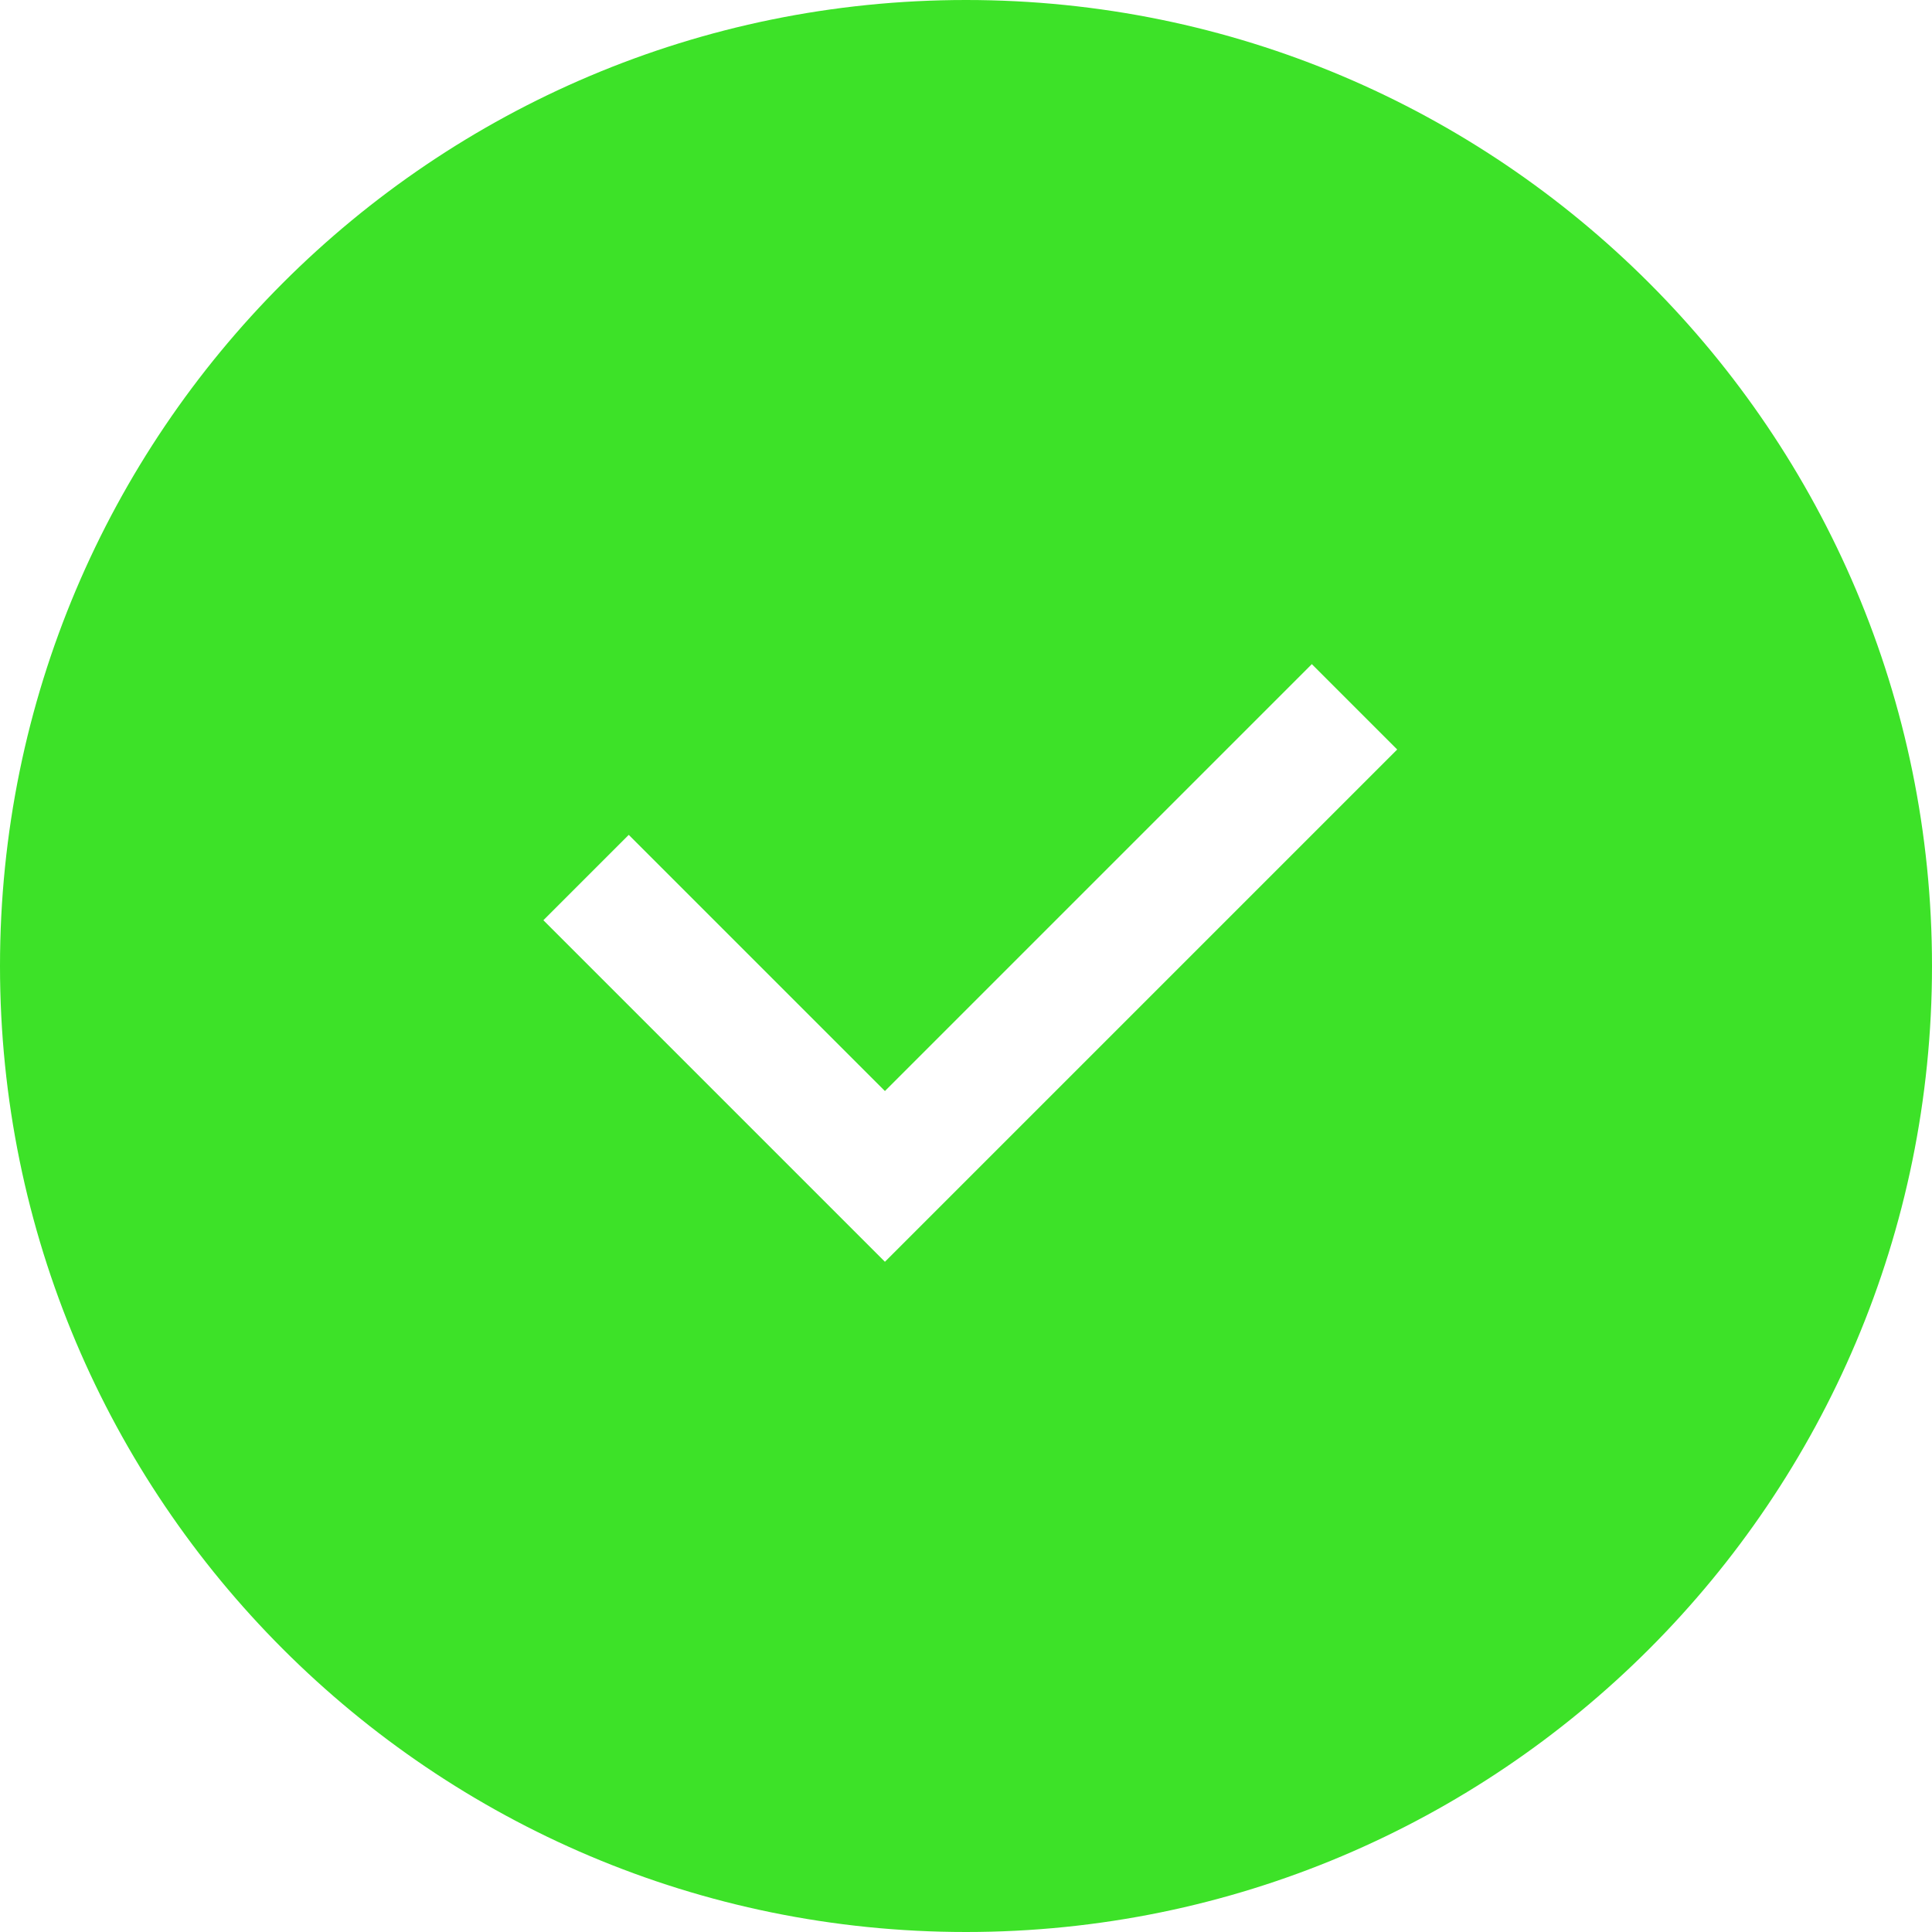
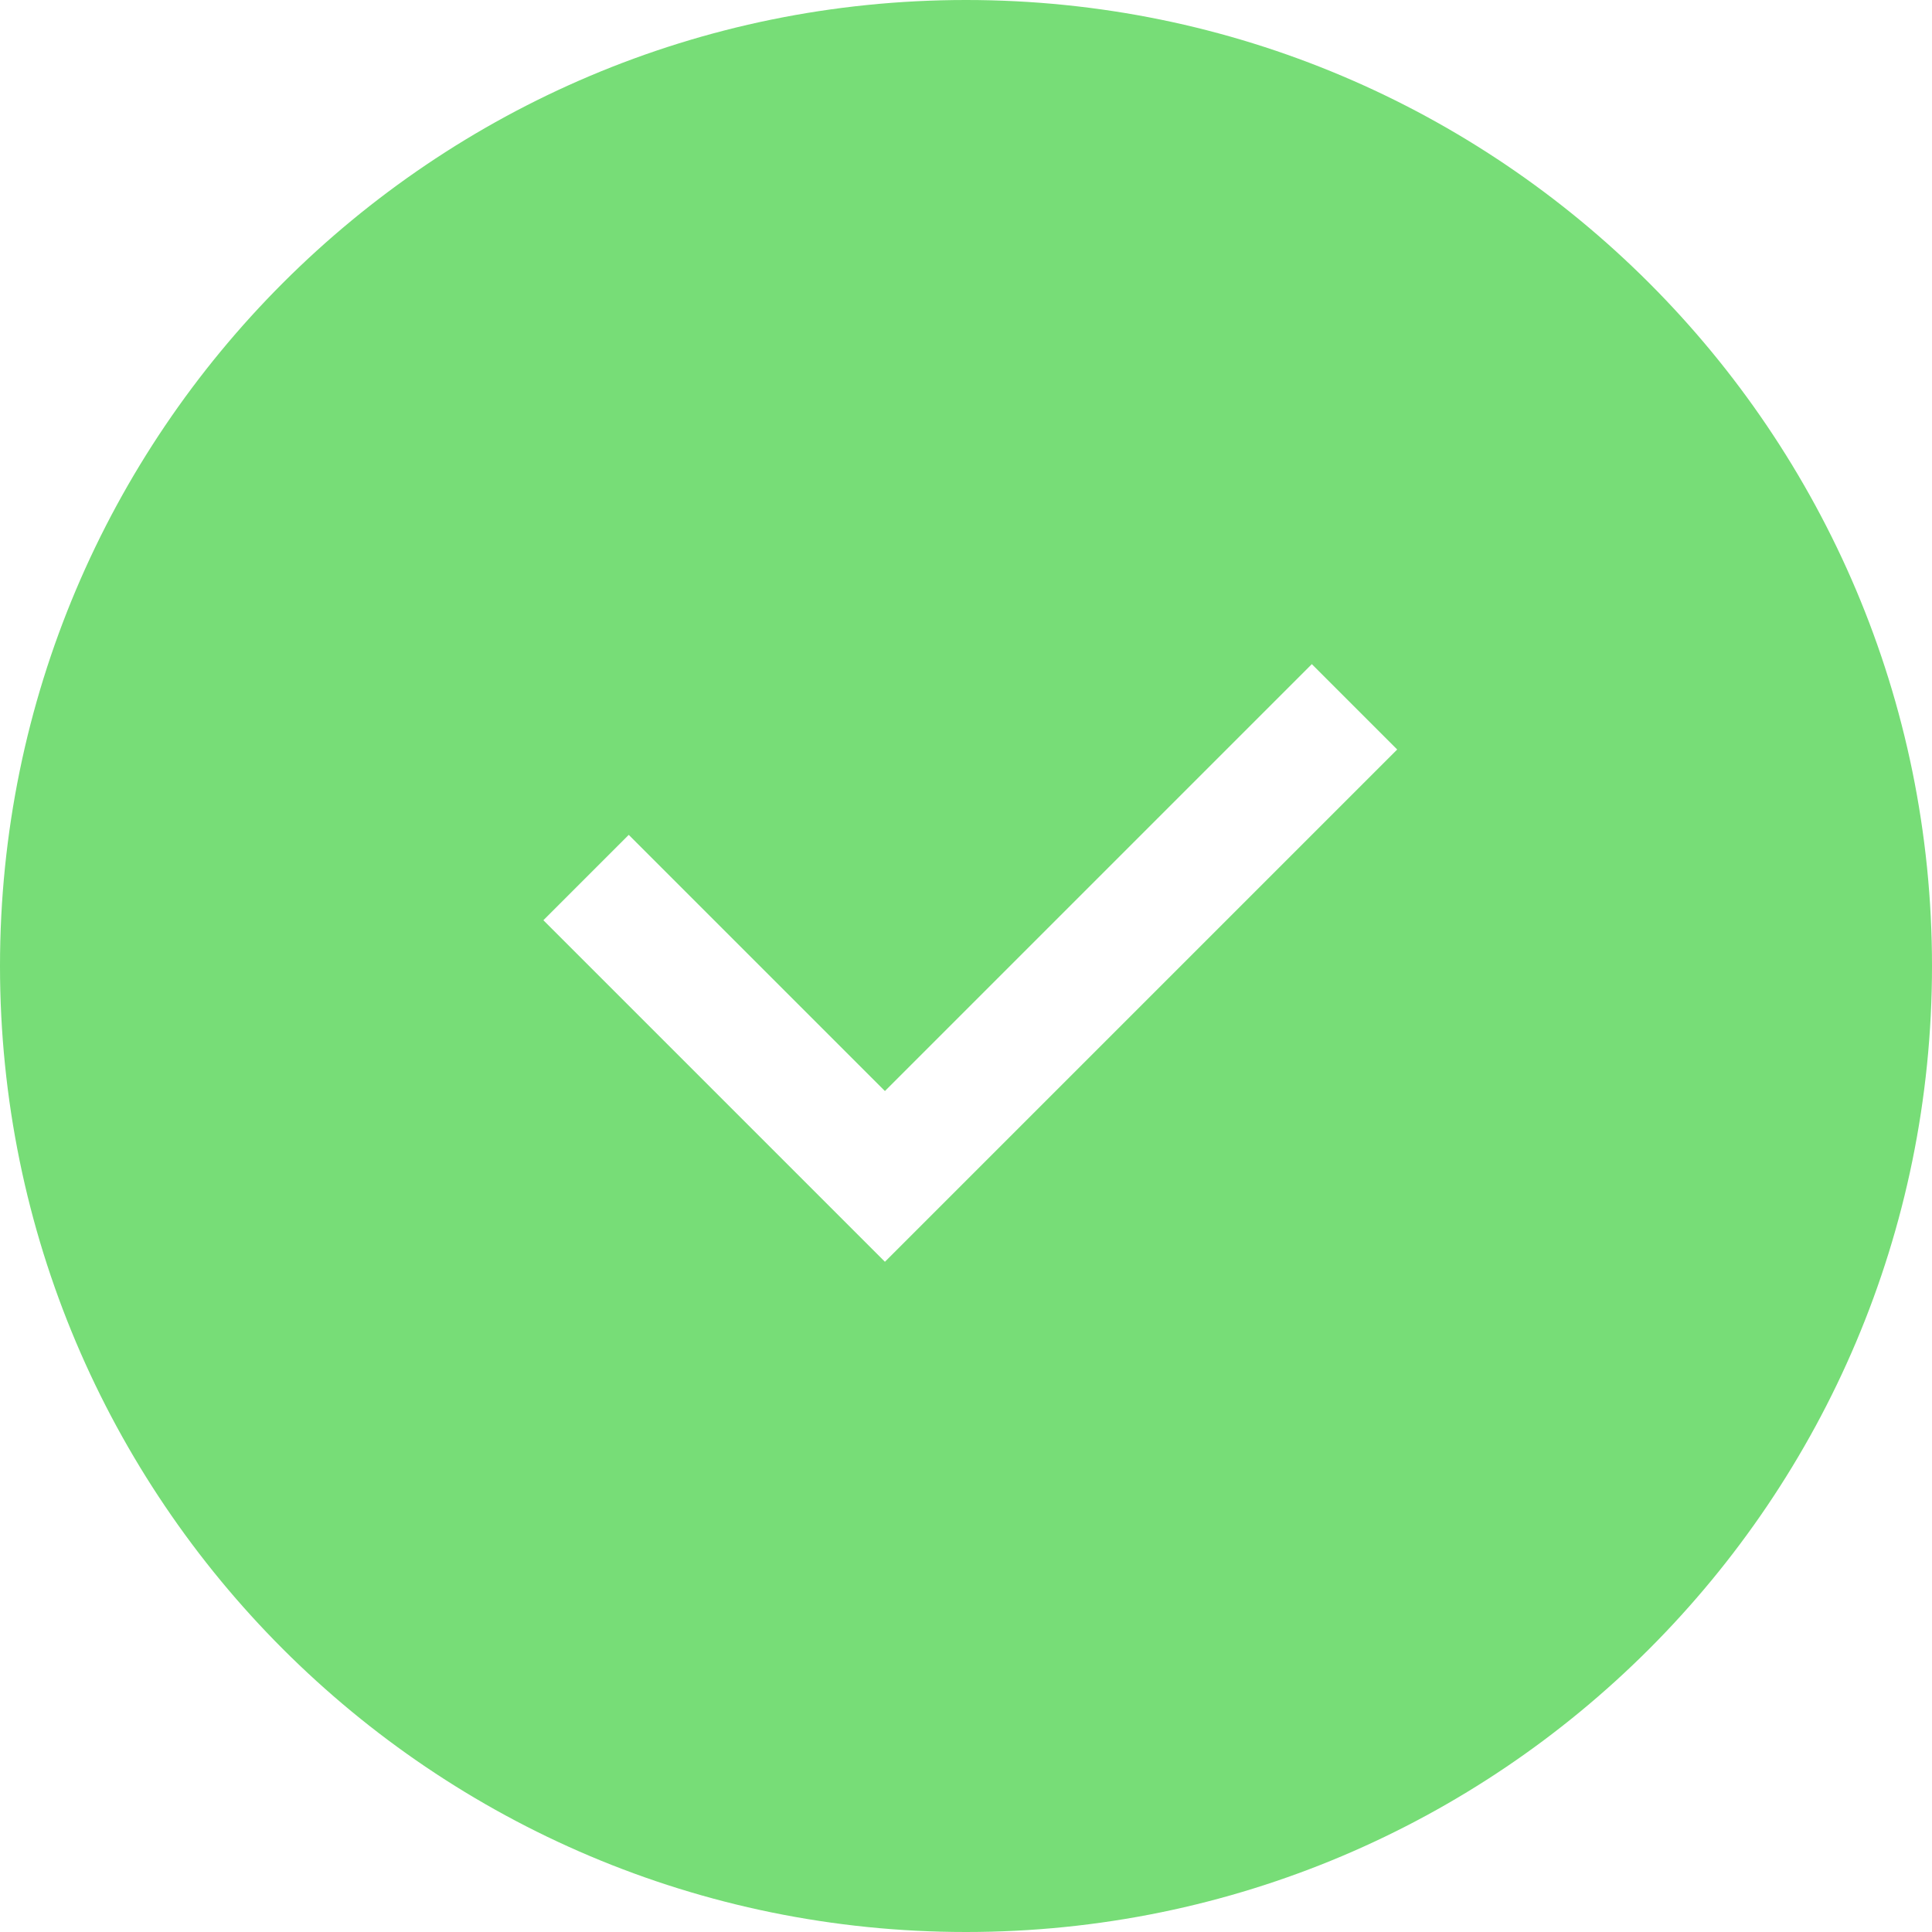
- <svg xmlns="http://www.w3.org/2000/svg" width="20px" height="20px" viewBox="0 0 32 32" fill="#000000">
+ <svg xmlns="http://www.w3.org/2000/svg" width="23px" height="23px" viewBox="0 0 32 32" fill="#000000">
  <g id="SVGRepo_bgCarrier" stroke-width="0" />
  <g id="SVGRepo_tracerCarrier" stroke-linecap="round" stroke-linejoin="round" />
  <g id="SVGRepo_iconCarrier">
-     <path d="m16 0c8.837 0 16 7.163 16 16s-7.163 16-16 16-16-7.163-16-16 7.163-16 16-16zm5.728 11-7.071 7.071-4.243-4.243-1.414 1.414 5.657 5.657 8.485-8.485z" fill="#3de228" fill-rule="evenodd" />
+     <path d="m16 0c8.837 0 16 7.163 16 16s-7.163 16-16 16-16-7.163-16-16 7.163-16 16-16zm5.728 11-7.071 7.071-4.243-4.243-1.414 1.414 5.657 5.657 8.485-8.485z" fill="#77DD77" fill-rule="evenodd" />
  </g>
</svg>
